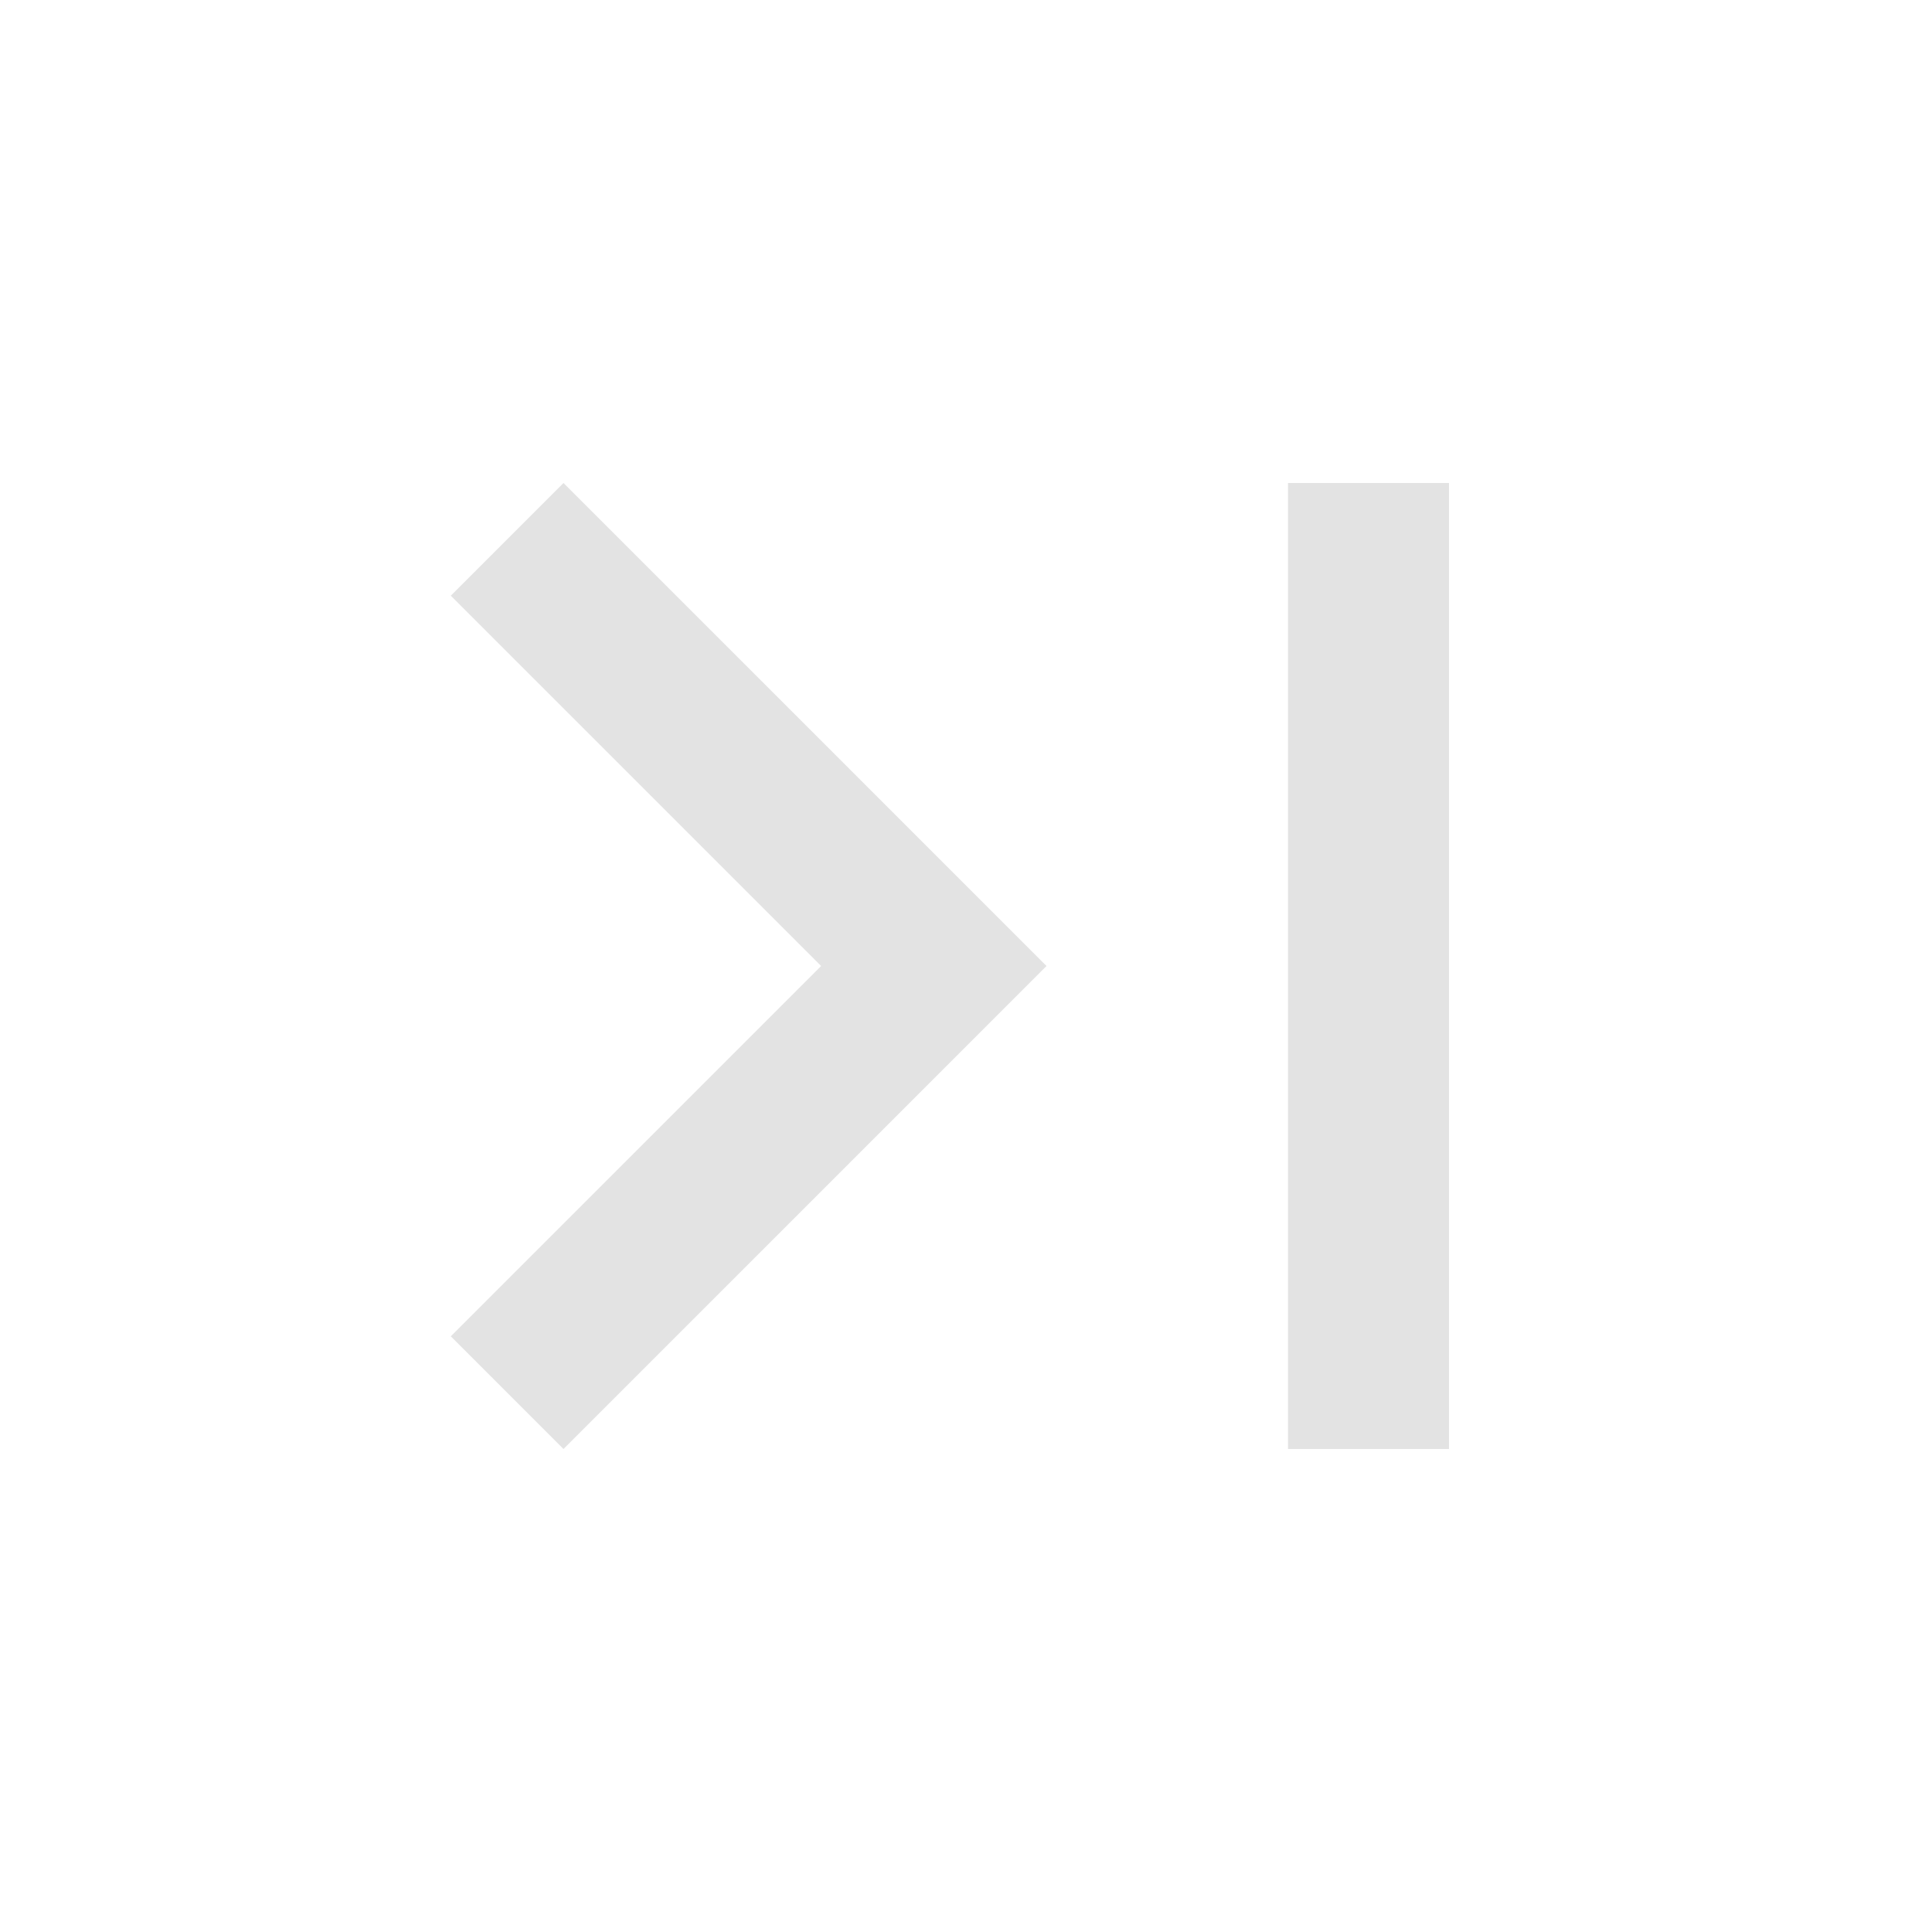
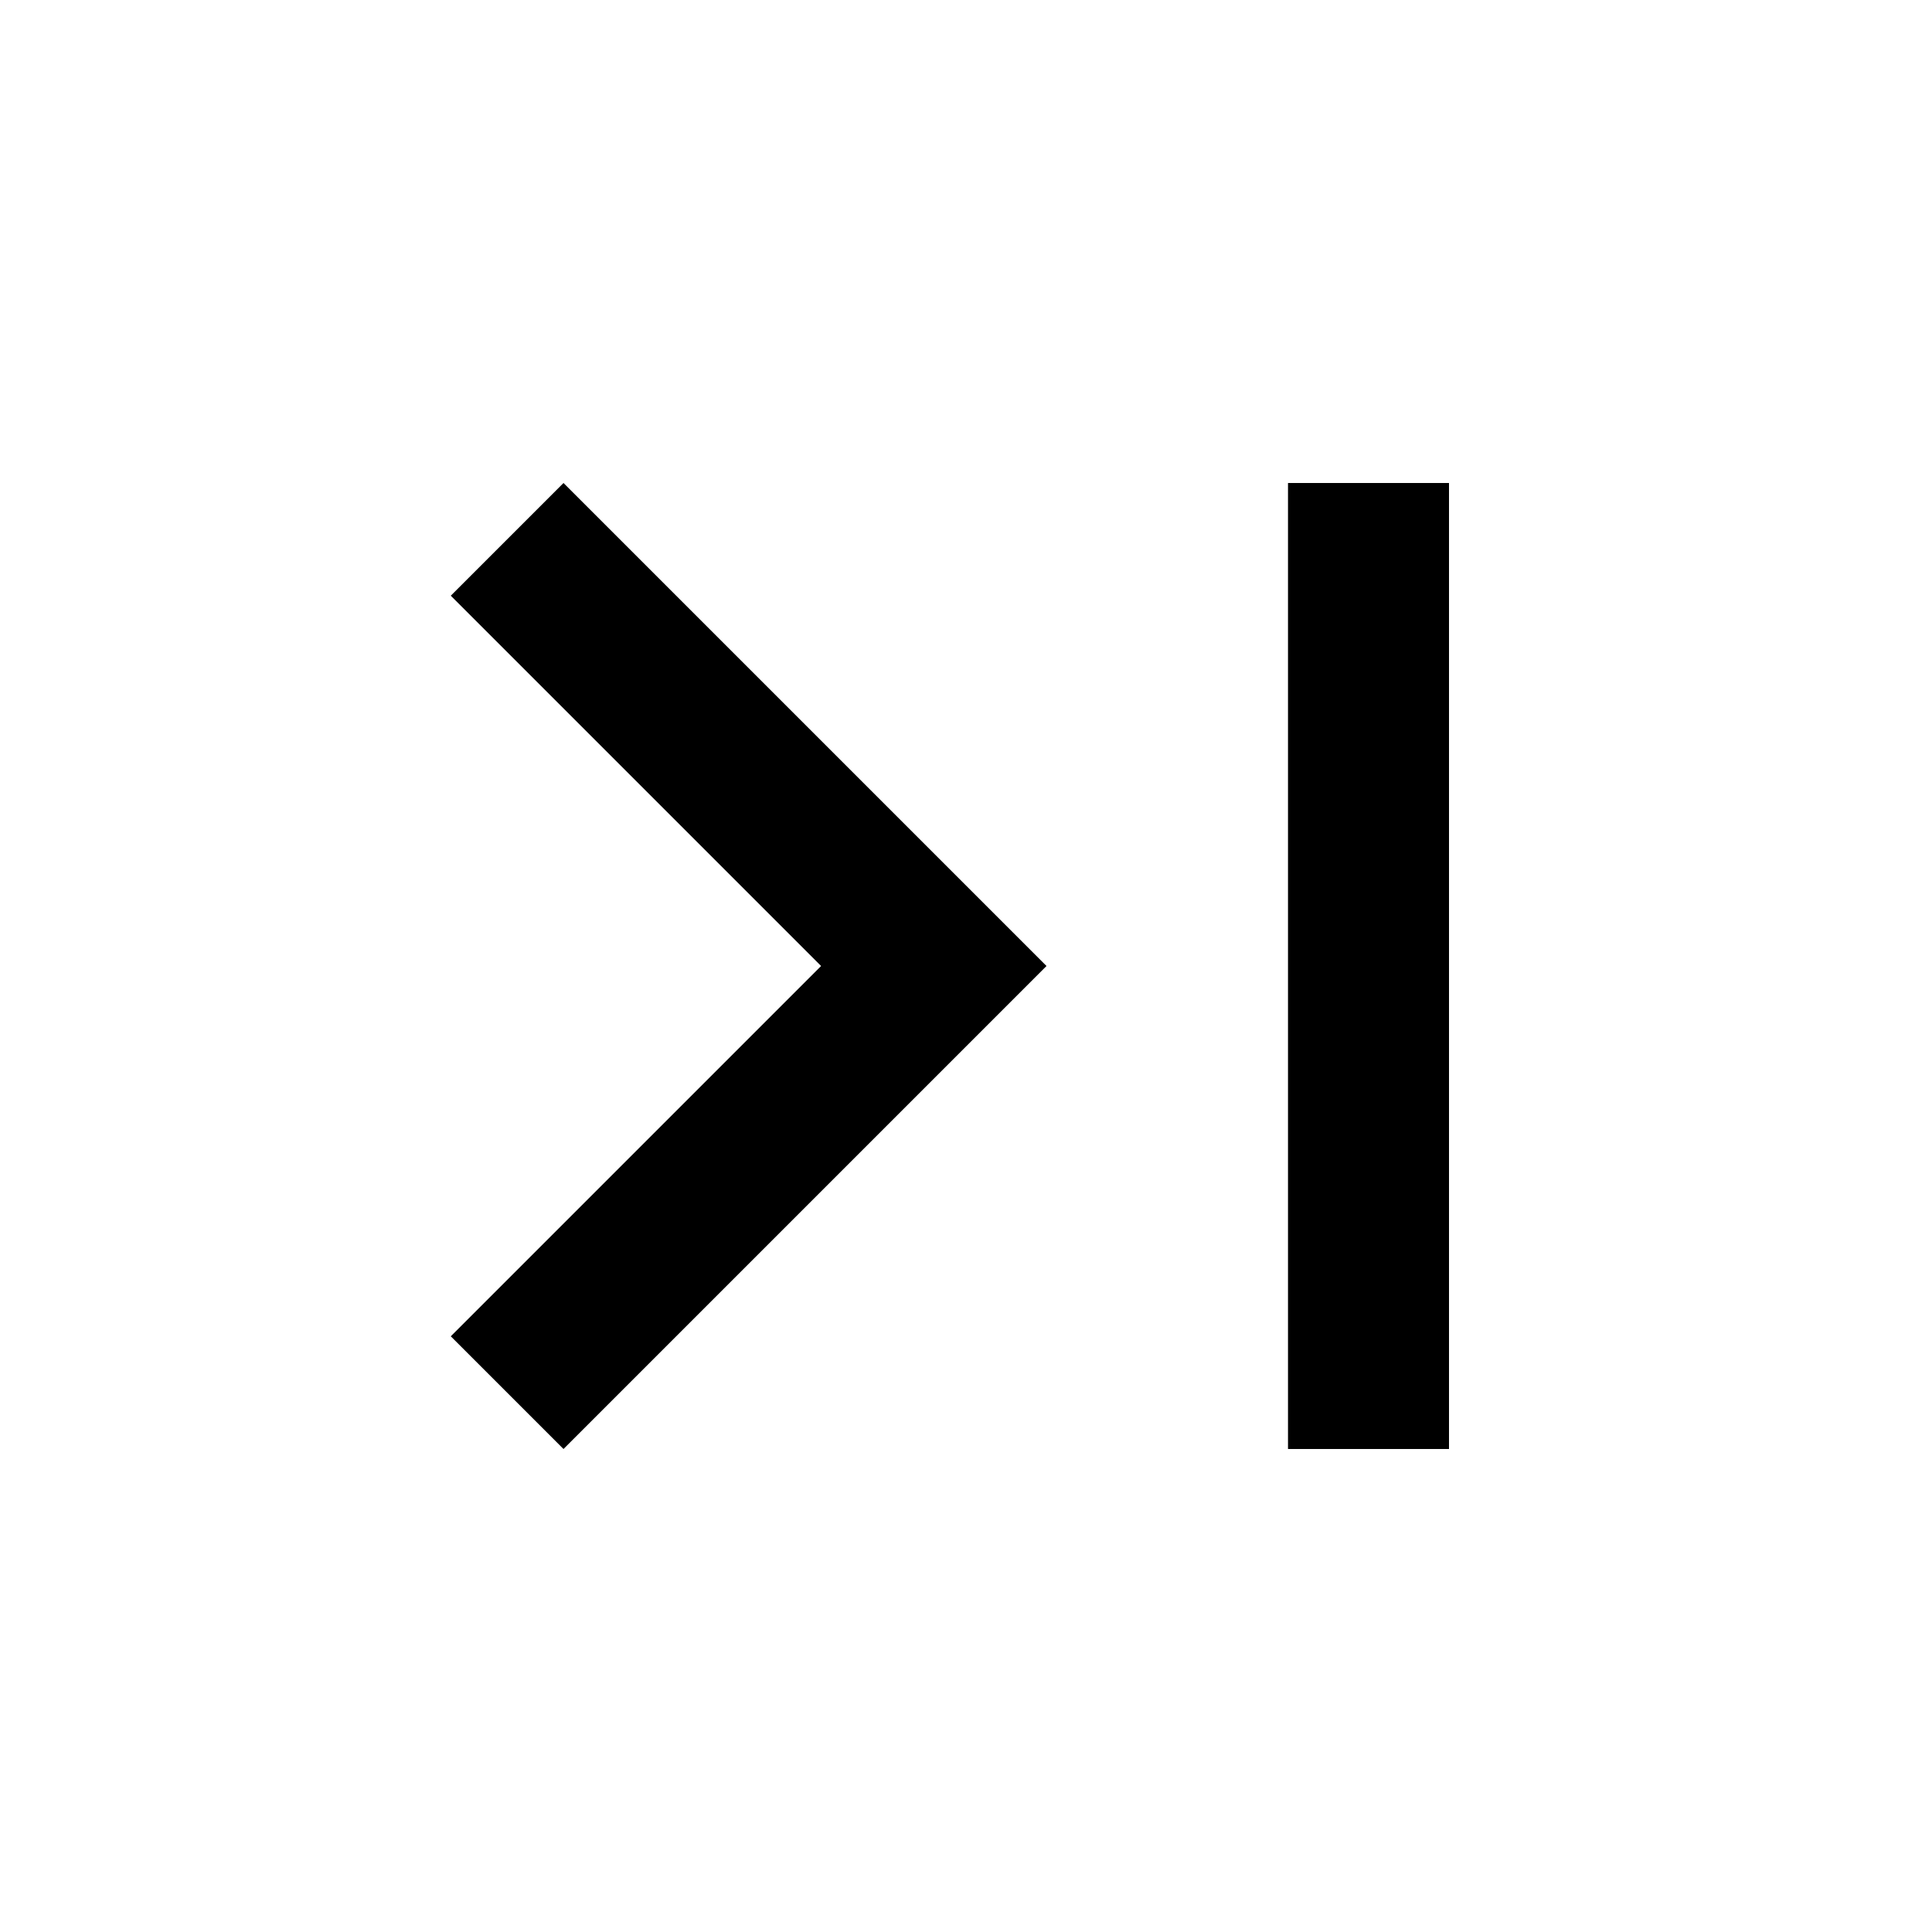
- <svg xmlns="http://www.w3.org/2000/svg" height="24px" viewBox="0 -960 960 960" width="24px" fill="#e3e3e3">
+ <svg xmlns="http://www.w3.org/2000/svg" height="24px" viewBox="0 -960 960 960" width="24px" fill="currentColor">
  <path d="m280-240-56-56 184-184-184-184 56-56 240 240-240 240Zm360 0v-480h80v480h-80Z" />
</svg>
